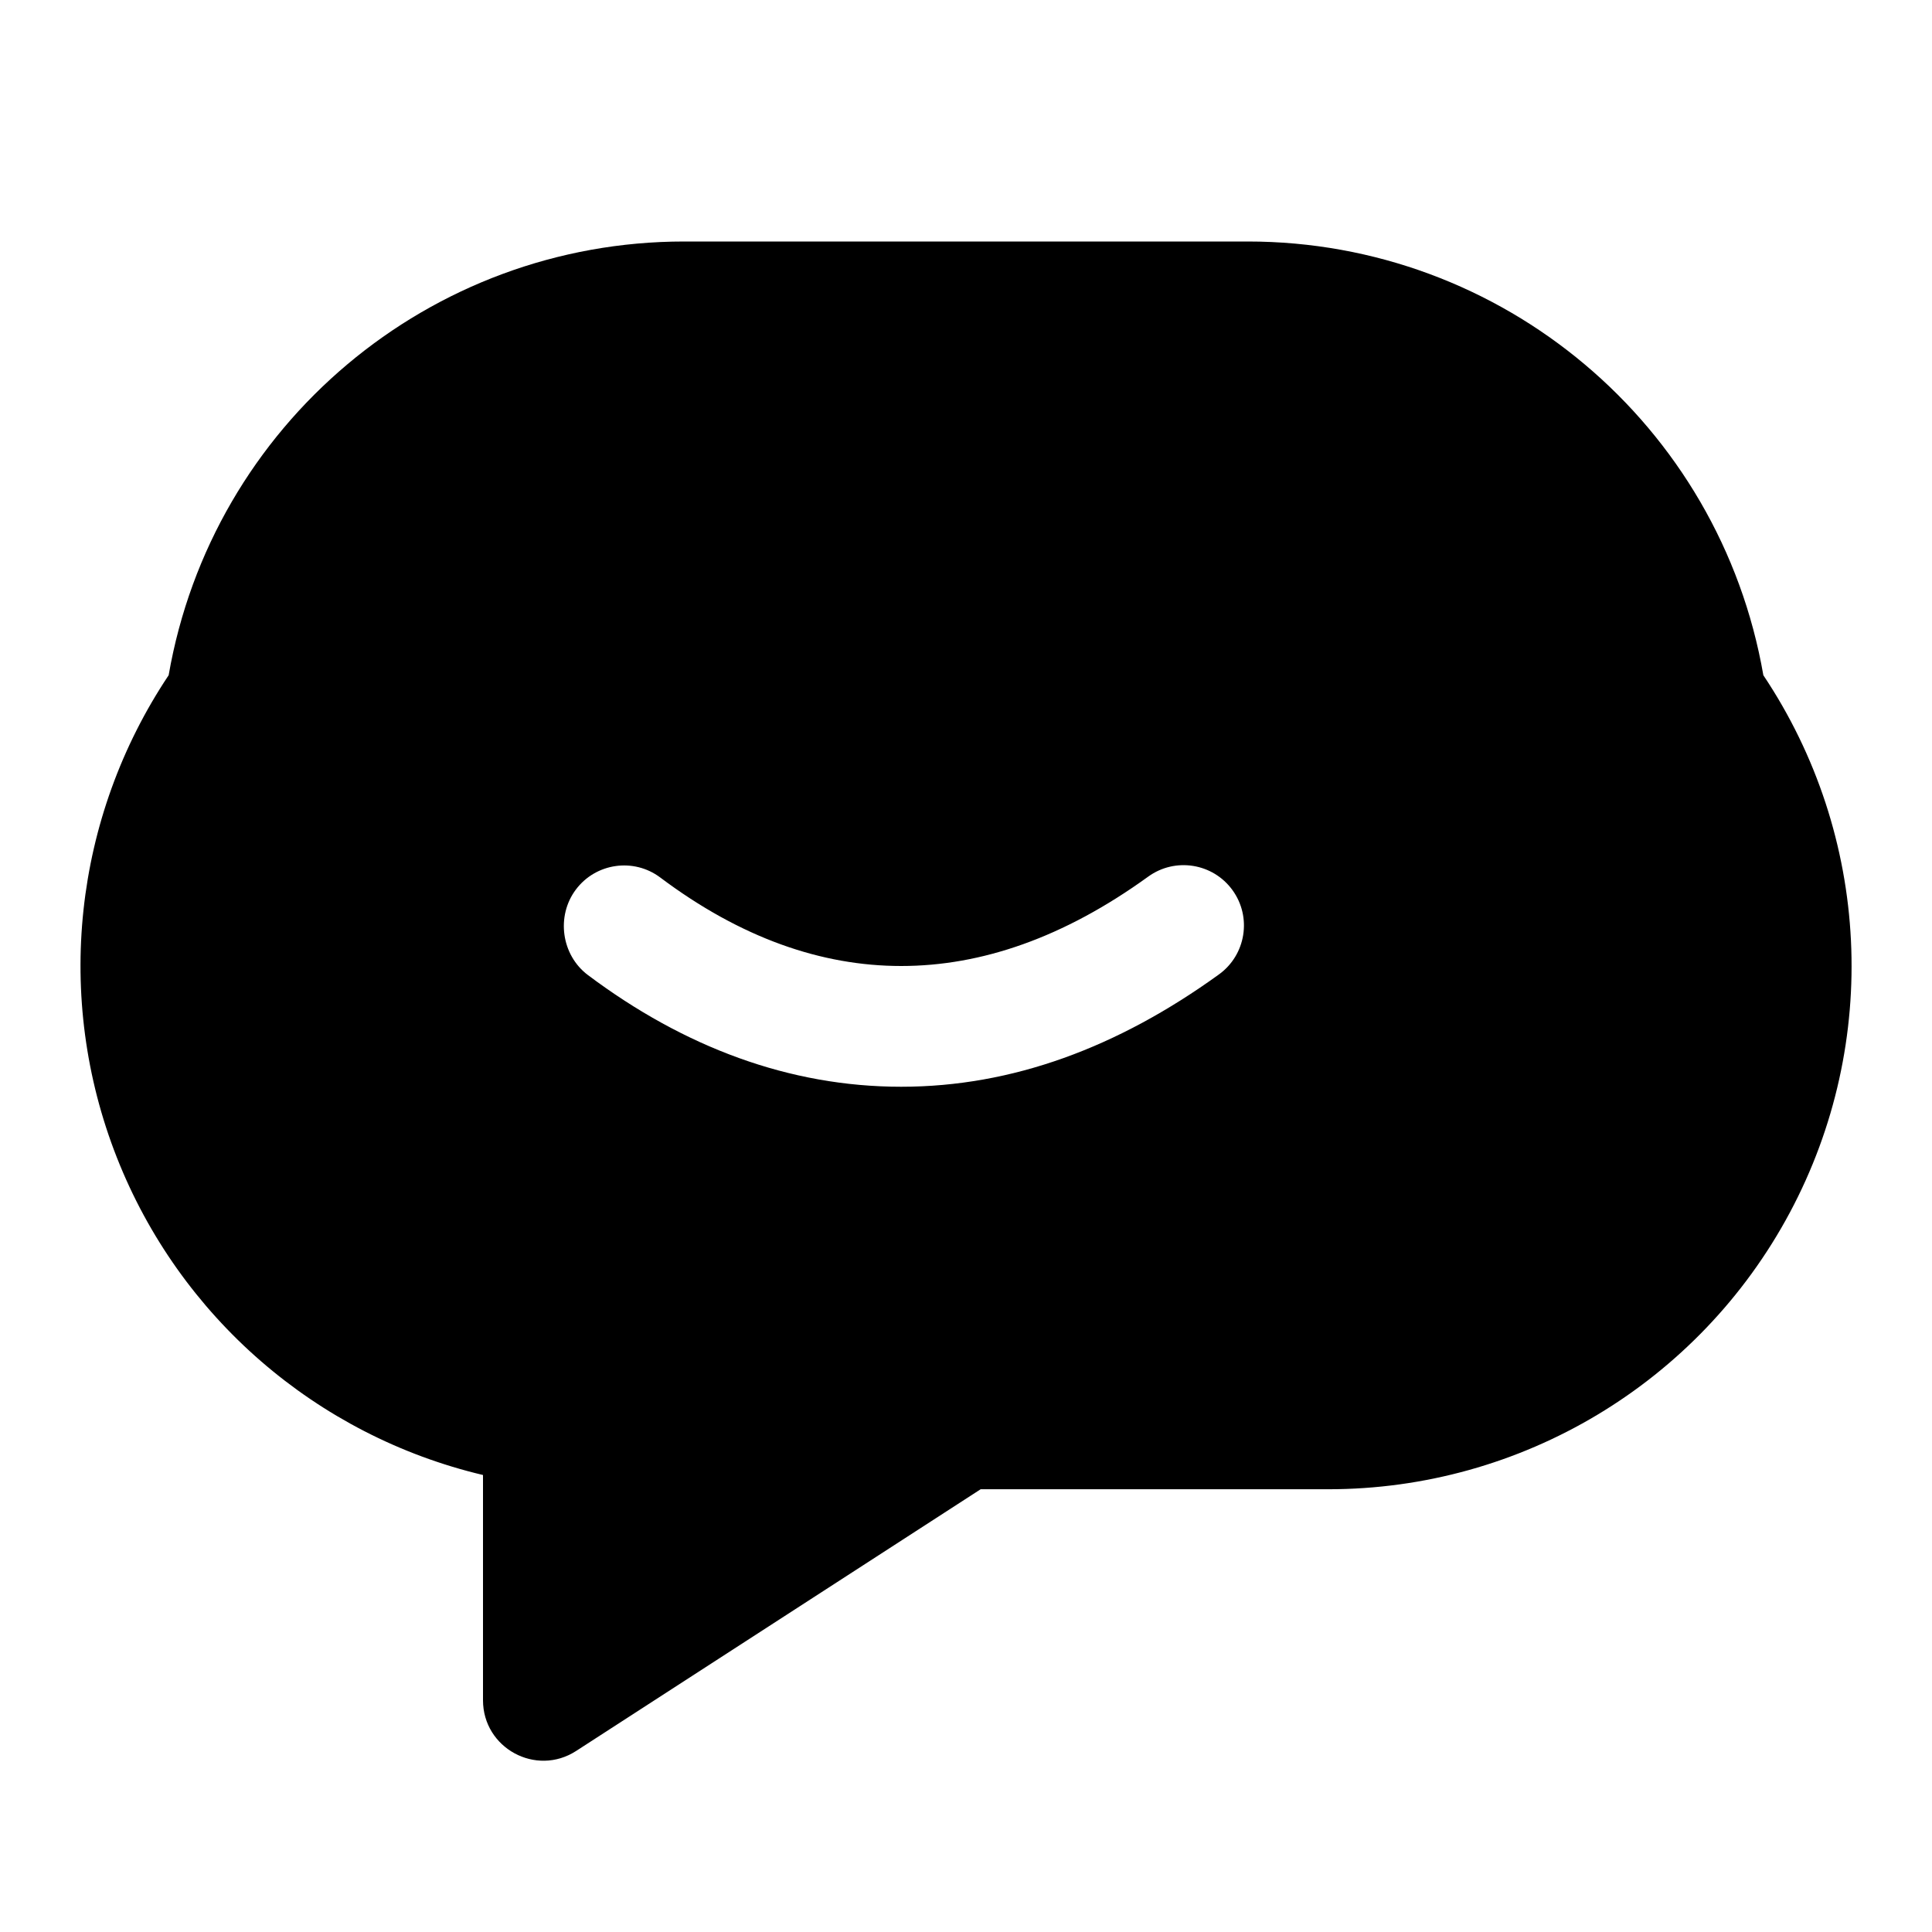
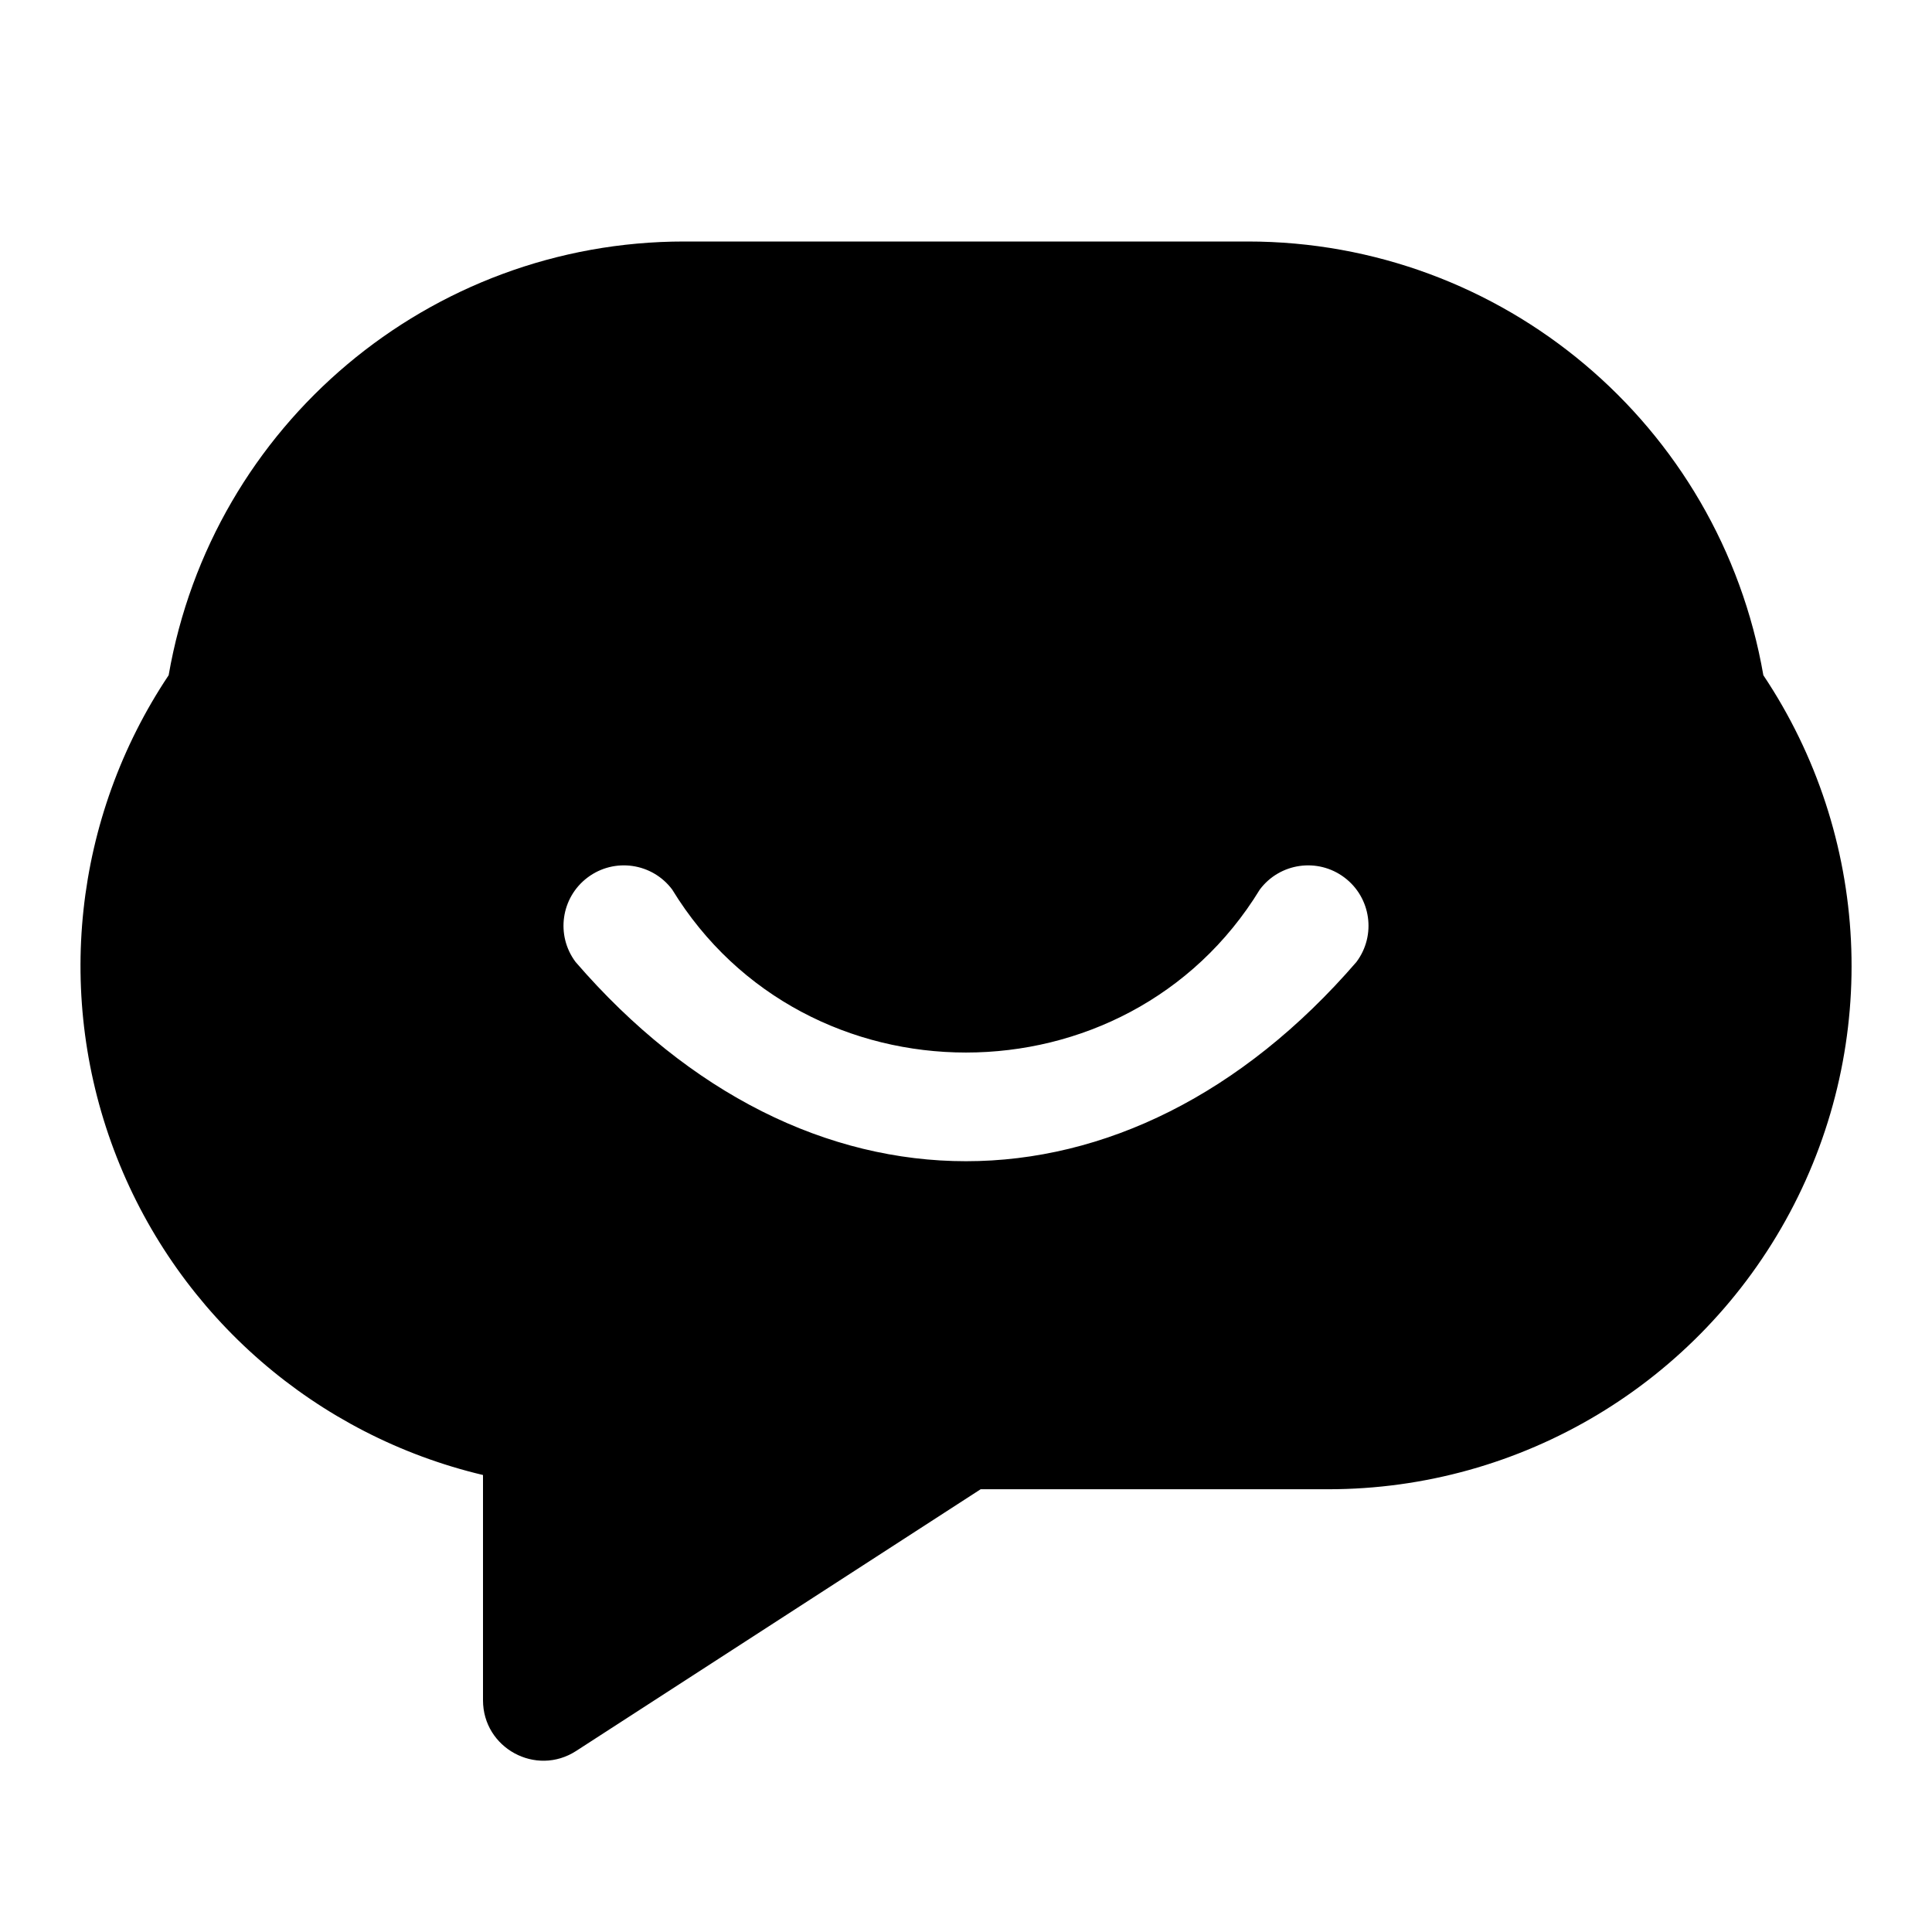
<svg xmlns="http://www.w3.org/2000/svg" viewBox="0 0 24 24">
-   <path fill="currentColor" fill-rule="evenodd" d="M8.5 3H15.5A6.5 6.5 0 0 1 21.905 8.388A6.5 6.5 0 0 1 16.5 18.5H12.182L7.157 21.751C6.658 22.074 6 21.715 6 21.121V18.323A6.5 6.5 0 0 1 2.095 8.388A6.5 6.5 0 0 1 8.5 3ZM7.154 11.05C7.402 10.72 7.871 10.653 8.201 10.9C9.201 11.651 10.205 12 11.195 12C12.19 12 13.215 11.648 14.263 10.89C14.598 10.647 15.067 10.722 15.31 11.057C15.553 11.392 15.478 11.861 15.143 12.104C13.888 13.011 12.576 13.5 11.195 13.5C9.81 13.5 8.5 13.01 7.304 12.113C6.973 11.865 6.906 11.38 7.154 11.05Z" />
+   <path fill="currentColor" fill-rule="evenodd" d="M8.5 3H15.5A6.5 6.5 0 0 1 21.905 8.388A6.5 6.5 0 0 1 16.5 18.5H12.182L7.157 21.751C6.658 22.074 6 21.715 6 21.121V18.323A6.5 6.5 0 0 1 2.095 8.388A6.5 6.5 0 0 1 8.5 3ZM8.35 11.05C10 13.75 14 13.75 15.65 11.05A0.75 0.75 0 0 1 16.85 11.95C14 15.25 10 15.25 7.15 11.95A0.75 0.75 0 0 1 8.35 11.05Z" />
</svg>
